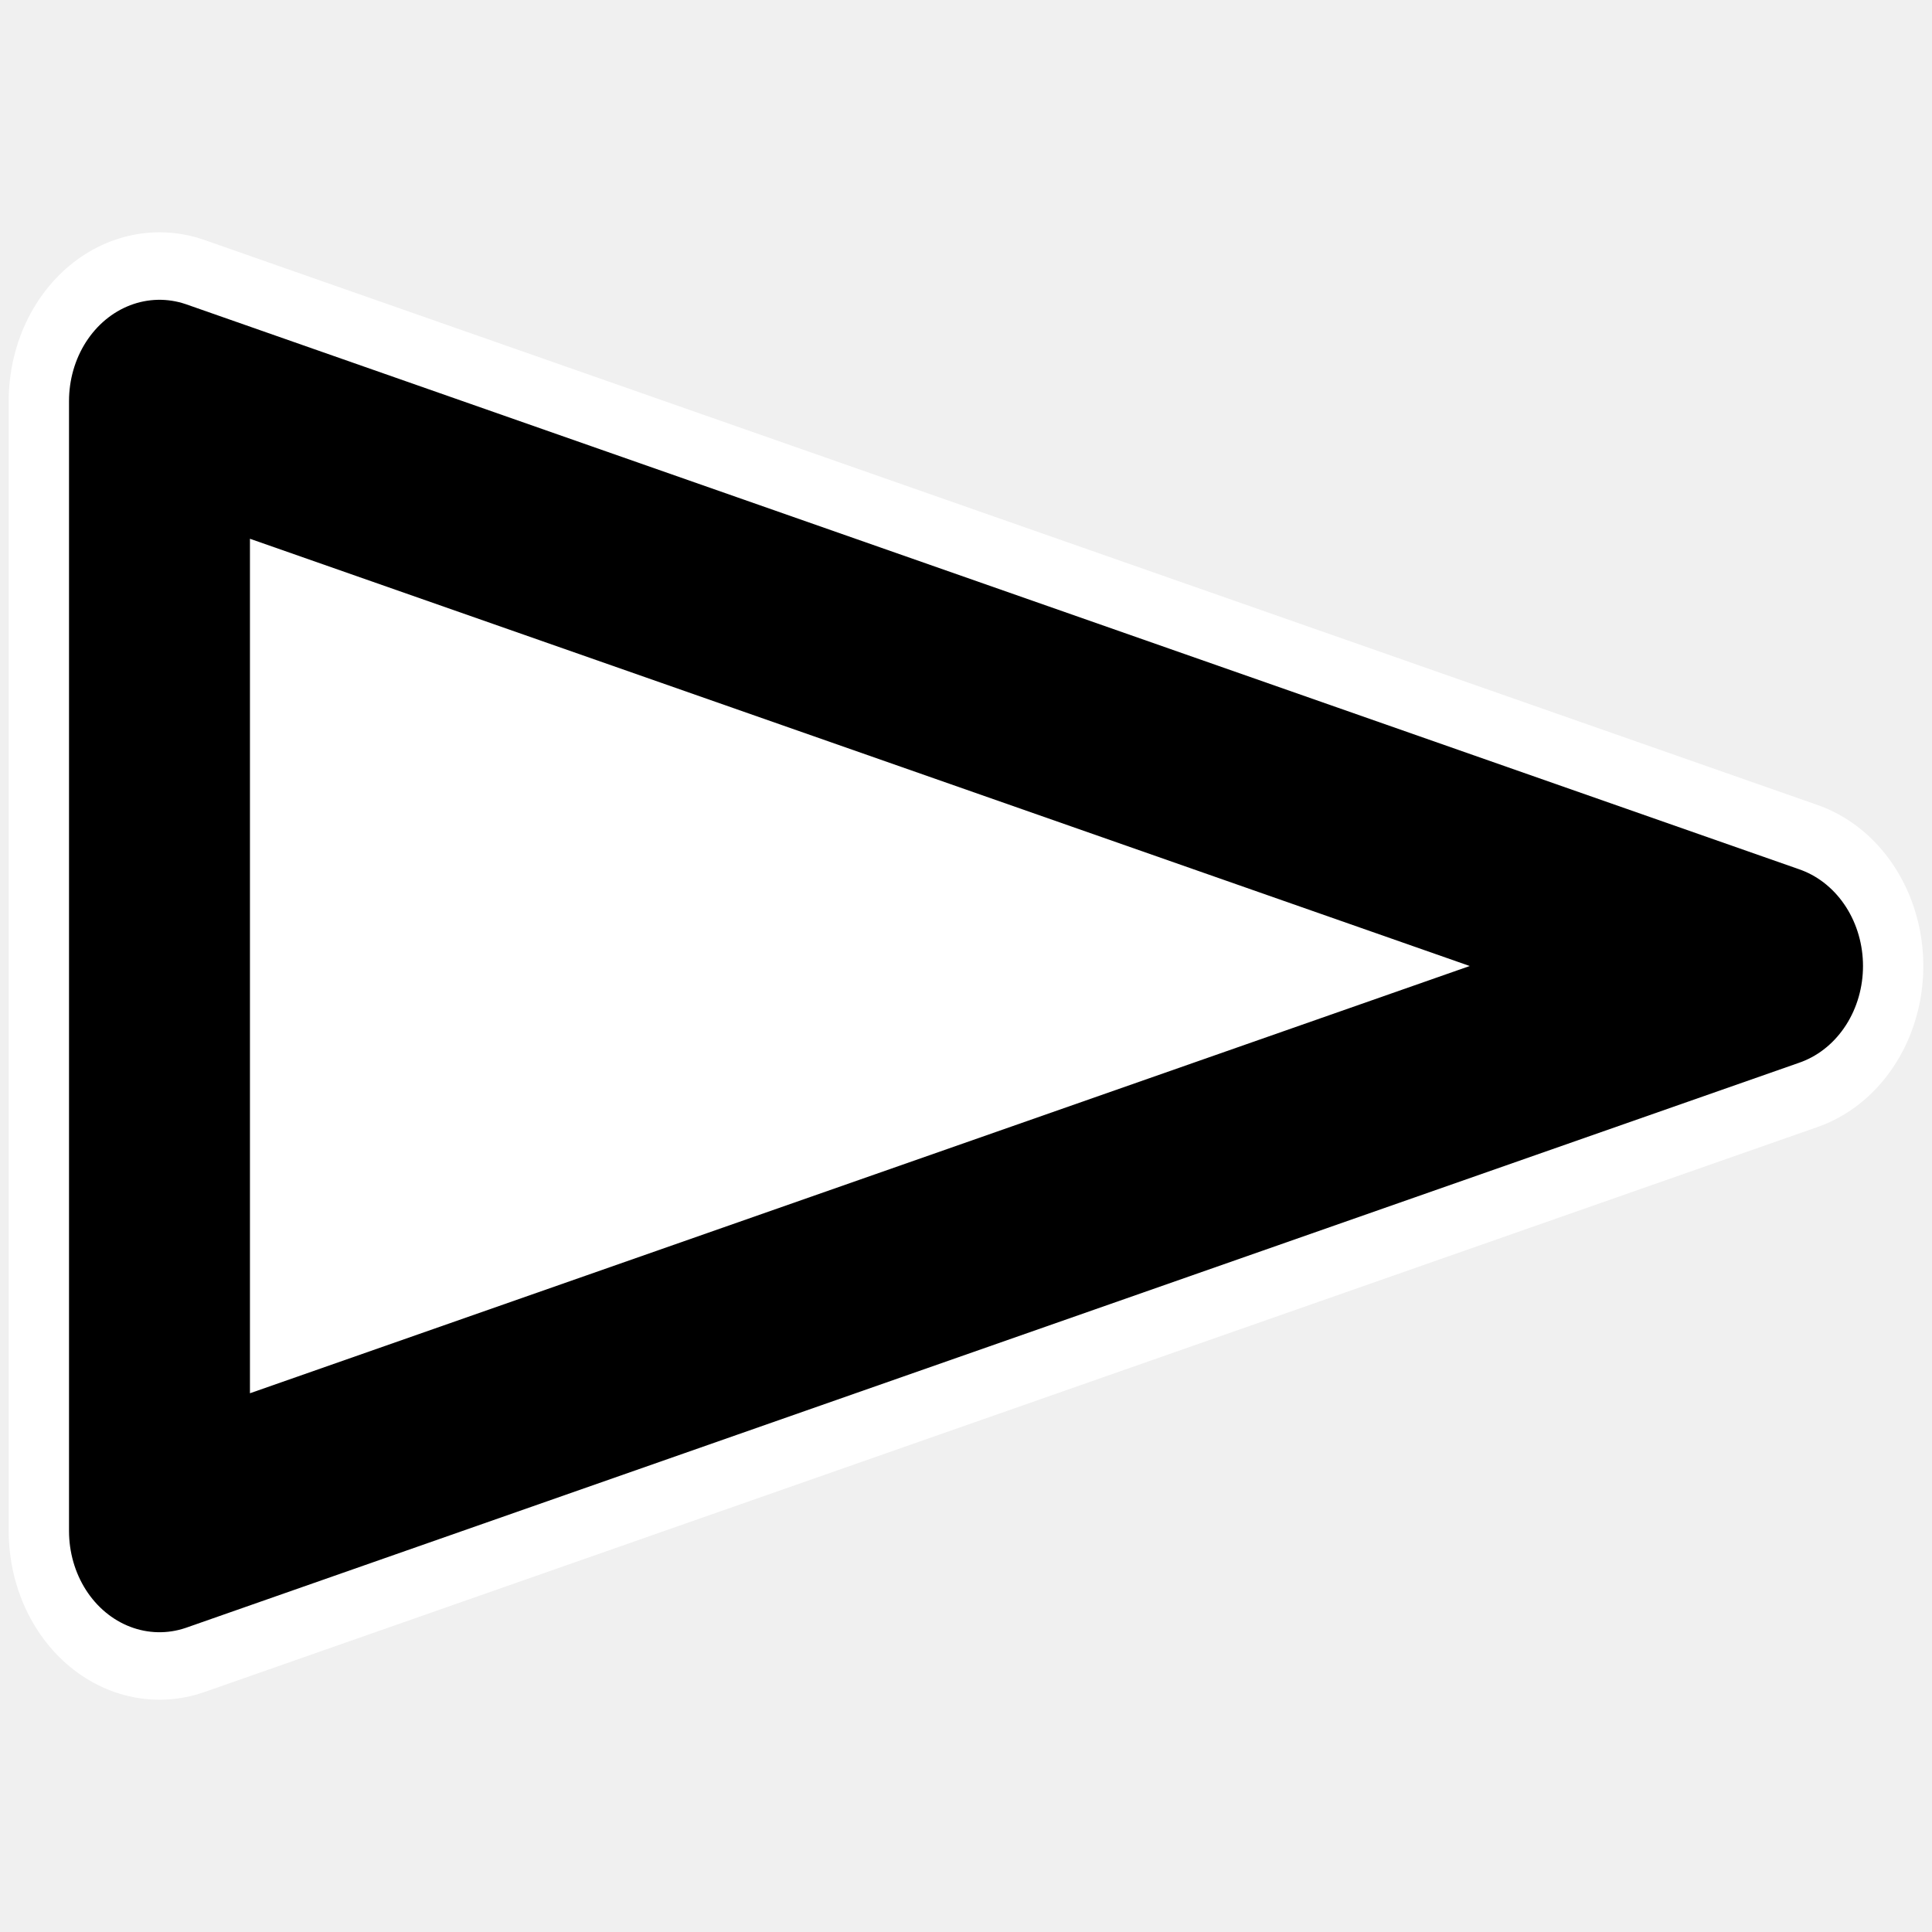
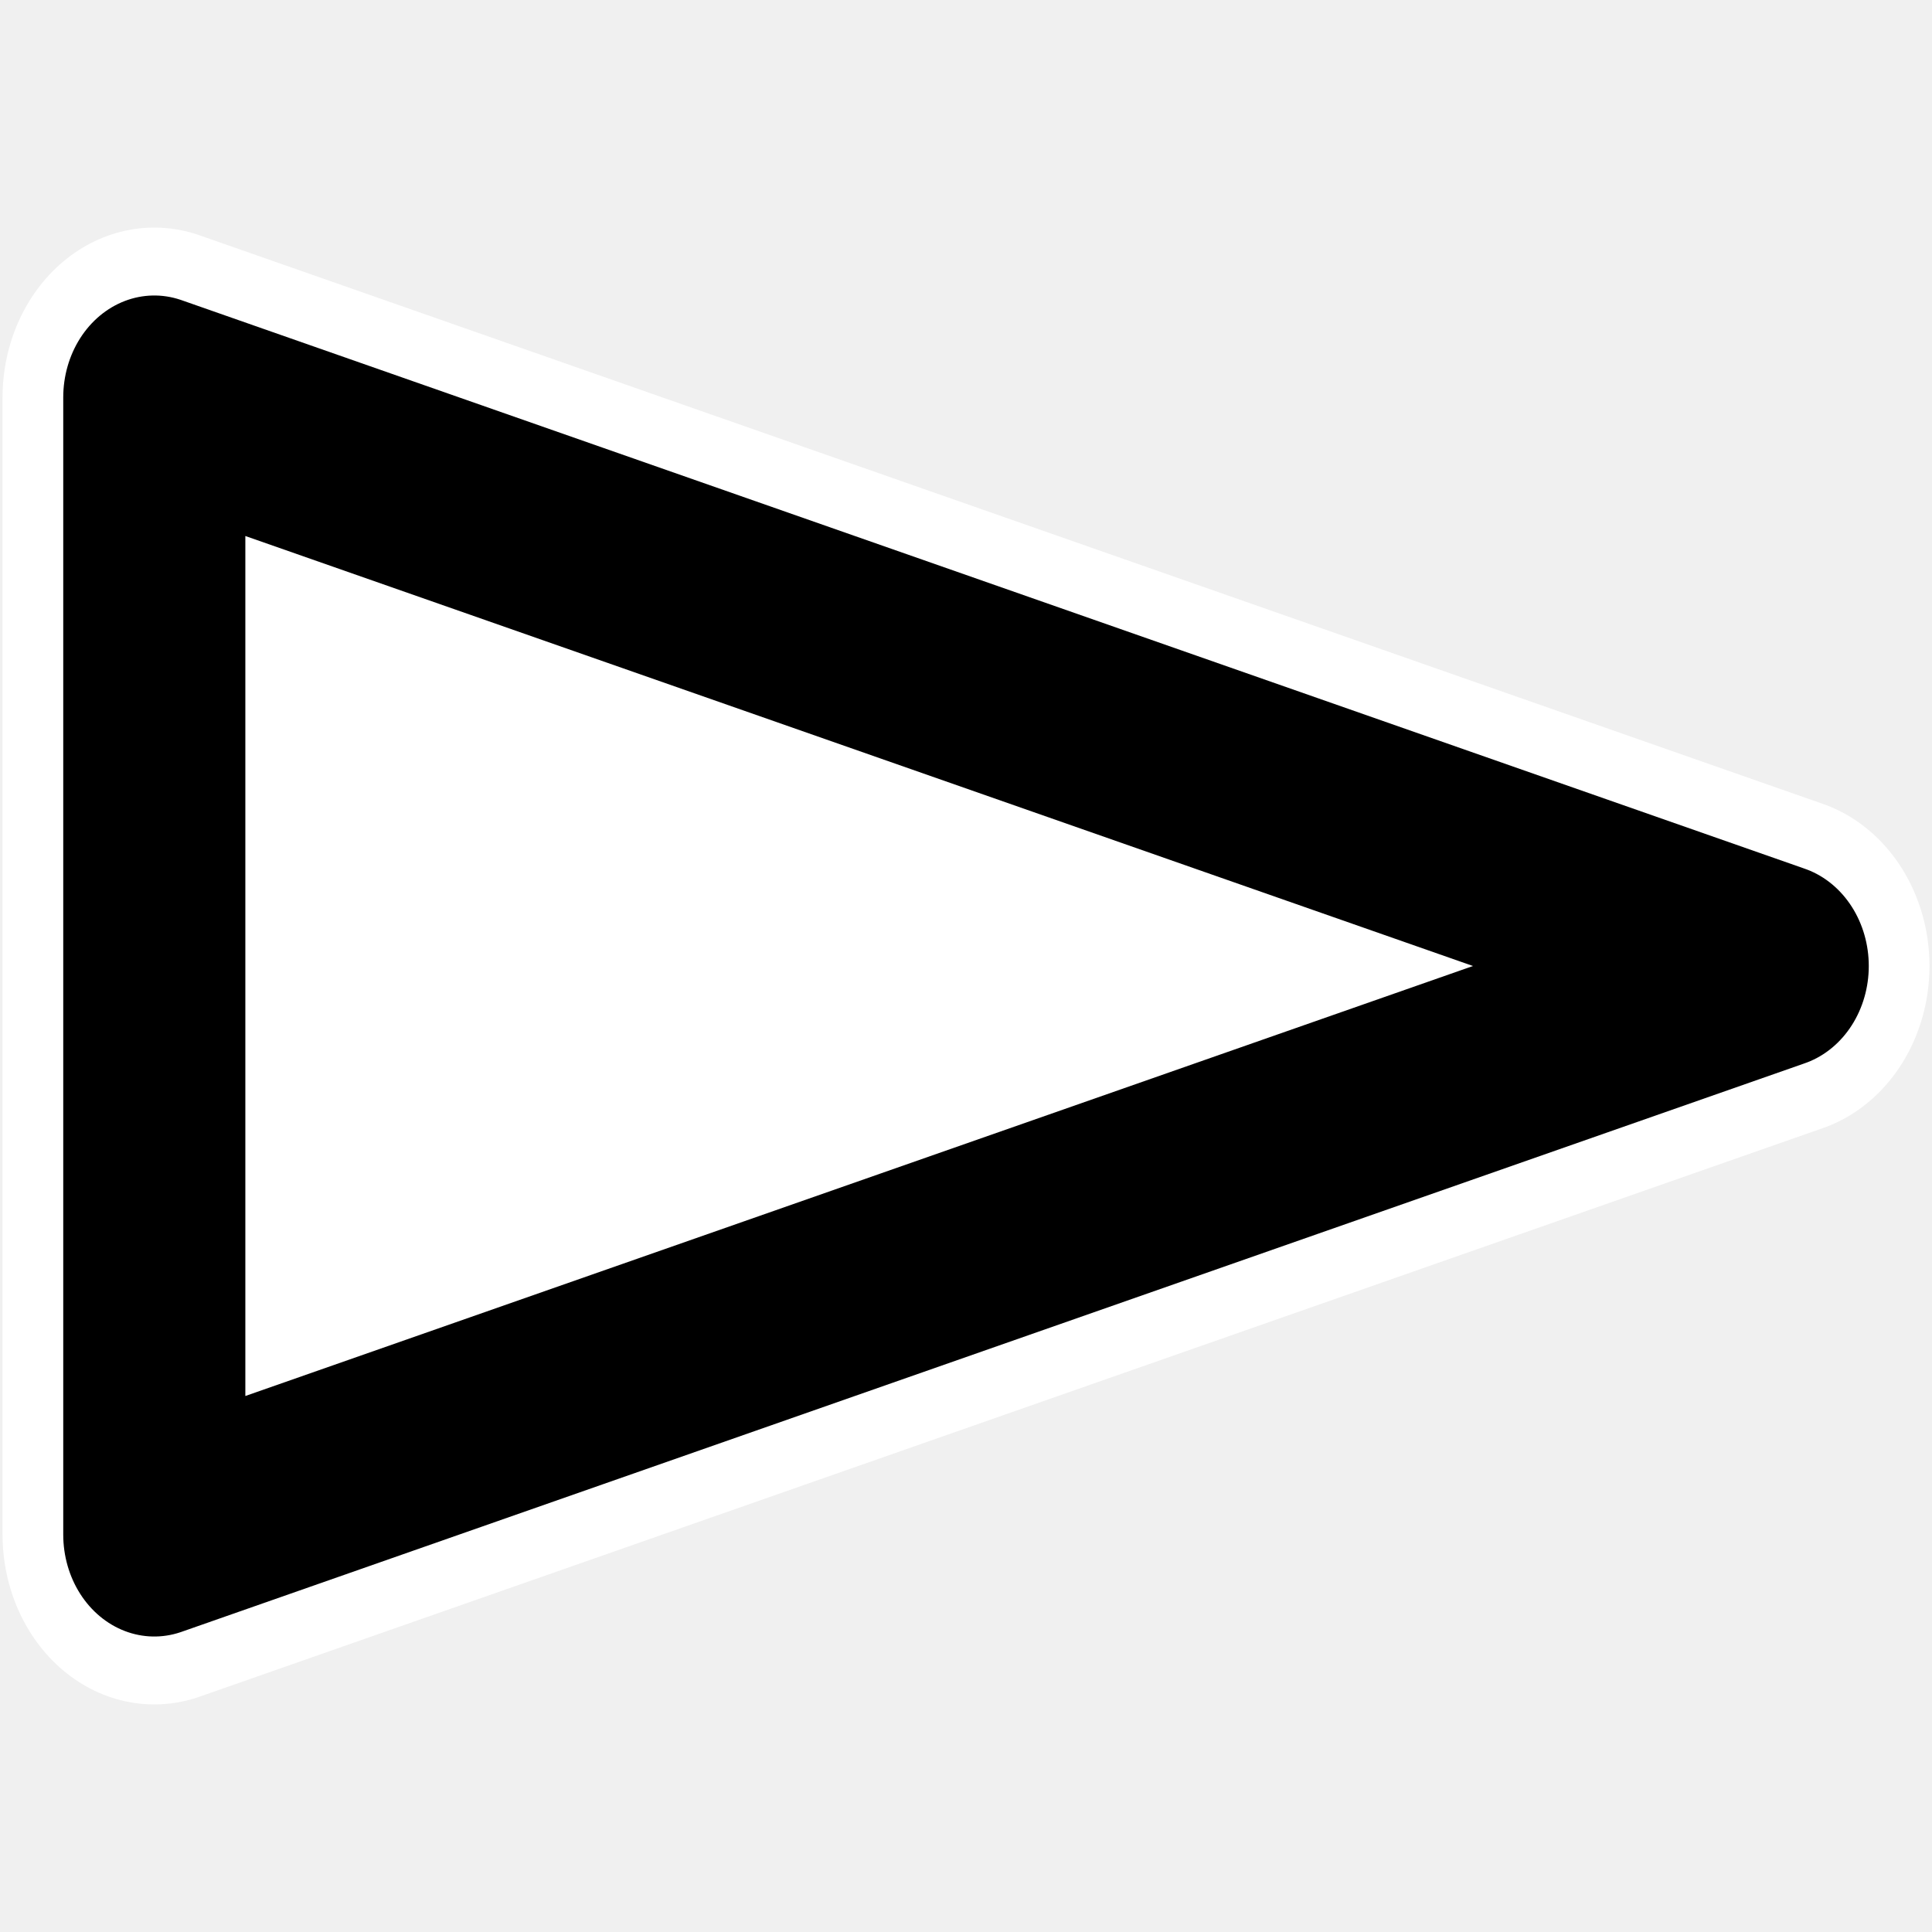
- <svg xmlns="http://www.w3.org/2000/svg" xmlns:xlink="http://www.w3.org/1999/xlink" width="16" height="16" id="svg2816" version="1.1">
+ <svg xmlns="http://www.w3.org/2000/svg" xmlns:xlink="http://www.w3.org/1999/xlink" width="24" height="24" id="svg2816" version="1.1">
  <defs id="defs2818">
    <linearGradient id="linearGradient3709">
      <stop style="stop-color:#ffffff;stop-opacity:1;" offset="0" id="stop3711" />
      <stop style="stop-color:#7f7f7f;stop-opacity:1;" offset="1" id="stop3713" />
    </linearGradient>
    <radialGradient xlink:href="#linearGradient3709" id="radialGradient3715" cx="28" cy="29" fx="28" fy="29" r="10.5" gradientTransform="matrix(2.35,0,0,1.12619,-38.25,-0.659523)" gradientUnits="userSpaceOnUse" />
    <radialGradient xlink:href="#linearGradient3709" id="radialGradient3725" gradientUnits="userSpaceOnUse" gradientTransform="matrix(2.35,0,0,1.12619,-38.25,-0.659523)" cx="28" cy="29" fx="28" fy="29" r="10.5" />
  </defs>
  <g id="layer1" transform="translate(0,-48)">
-     <g id="g3879" transform="matrix(0.4994605,0,0,0.5588292,0.00869628,29.17627)">
-       <path id="path2935-6" d="M 29.373,48 2.627,39.627 l 0,16.746 26.746,-8.373 z" style="fill:#ffffff;fill-opacity:1;stroke:#ffffff;stroke-width:5;stroke-linecap:butt;stroke-linejoin:round;stroke-miterlimit:4;stroke-opacity:1;stroke-dasharray:none" />
-       <path id="path2935" d="m 29.373,48 -26.746,-8.373 0,16.746 26.746,-8.373 z" style="fill:#ffffff;fill-opacity:1;stroke:#000000;stroke-width:3;stroke-linecap:butt;stroke-linejoin:round;stroke-miterlimit:4;stroke-opacity:1;stroke-dasharray:none" />
+     <g id="g3879" transform="matrix(0.7540155,0,0,0.8436422,-0.06411779,19.50518)" style="fill:#ffffff;fill-opacity:1">
+       <path id="path2935-6" d="M 29.373,48 2.627,39.627 V 56.373 Z" style="fill:#ffffff;fill-opacity:1;stroke:#ffffff;stroke-width:5;stroke-linecap:butt;stroke-linejoin:round;stroke-miterlimit:4;stroke-dasharray:none;stroke-opacity:1" />
+       <path id="path2935" d="M 29.373,48 2.627,39.627 V 56.373 Z" style="fill:#ffffff;fill-opacity:1;stroke:#000000;stroke-width:3;stroke-linecap:butt;stroke-linejoin:round;stroke-miterlimit:4;stroke-dasharray:none;stroke-opacity:1" />
    </g>
  </g>
</svg>
